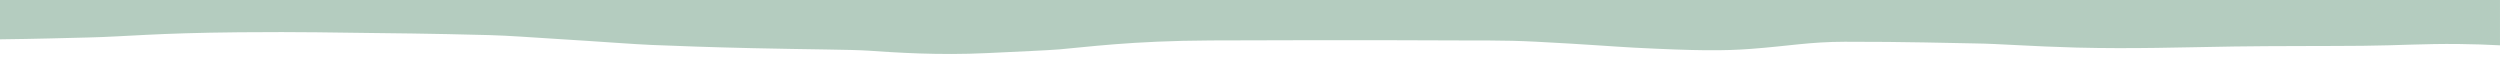
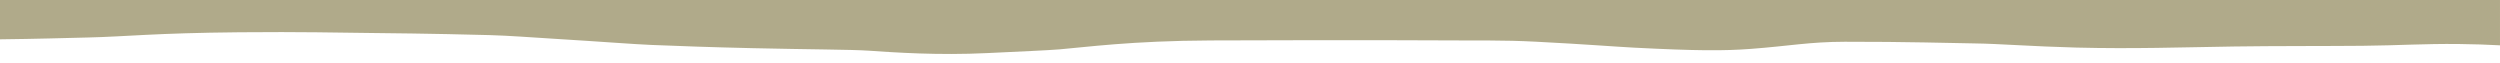
<svg xmlns="http://www.w3.org/2000/svg" id="Layer_1" version="1.1" viewBox="0 0 1920 48">
  <defs>
    <style>
      .st0 {
-         fill: #B4CCBF;
+         fill: #B0AA8A;
      }
    </style>
  </defs>
  <path class="st0" d="M0,30.2c28.06-.31,49.48-.99,67.67-1.41h0c14.53-.33,27.92-1.22,44.7-2.04,17.05-.83,38.79-1.66,71.45-1.97,47.59-.45,77.34.33,100.29.55,46.75.45,80.55,1.31,91.99,1.63,15.51.44,30.76,1.68,52.11,2.98,32.06,1.94,58.88,4.04,71.96,4.57,22.79.91,44.6,1.72,77.22,2.47,44.64,1.03,76.34,1.02,89.9,1.95,19.84,1.37,53.37,3.69,91.1,1.83,27.03-1.33,45.17-2.02,55.54-2.87,19.03-1.56,54.79-6.57,116.12-6.83,42.94-.18,123-.34,164.43-.09,45.27.28,58.63-.29,85.33,1.07,18.59.95,33.93,1.91,46.29,2.72,12.19.8,21.92,1.48,28.75,1.83,48.18,2.46,68.77,2.53,89.89.95,29.58-2.22,44.86-5.42,72.06-5.47,46.72-.09,83.3,1.05,100.03,1.28,9.32.13,19.99.68,33.07,1.35,12.92.66,27.8,1.4,44.85,1.84,43.39,1.1,80.11-.2,121.03-.83,29.71-.46,73.76-.28,98.74-.54,28.6-.29,46.63-1.66,74.01-1.37,11.52.12,21.43.47,31.46,1.01V0H0v30.2Z" />
</svg>
